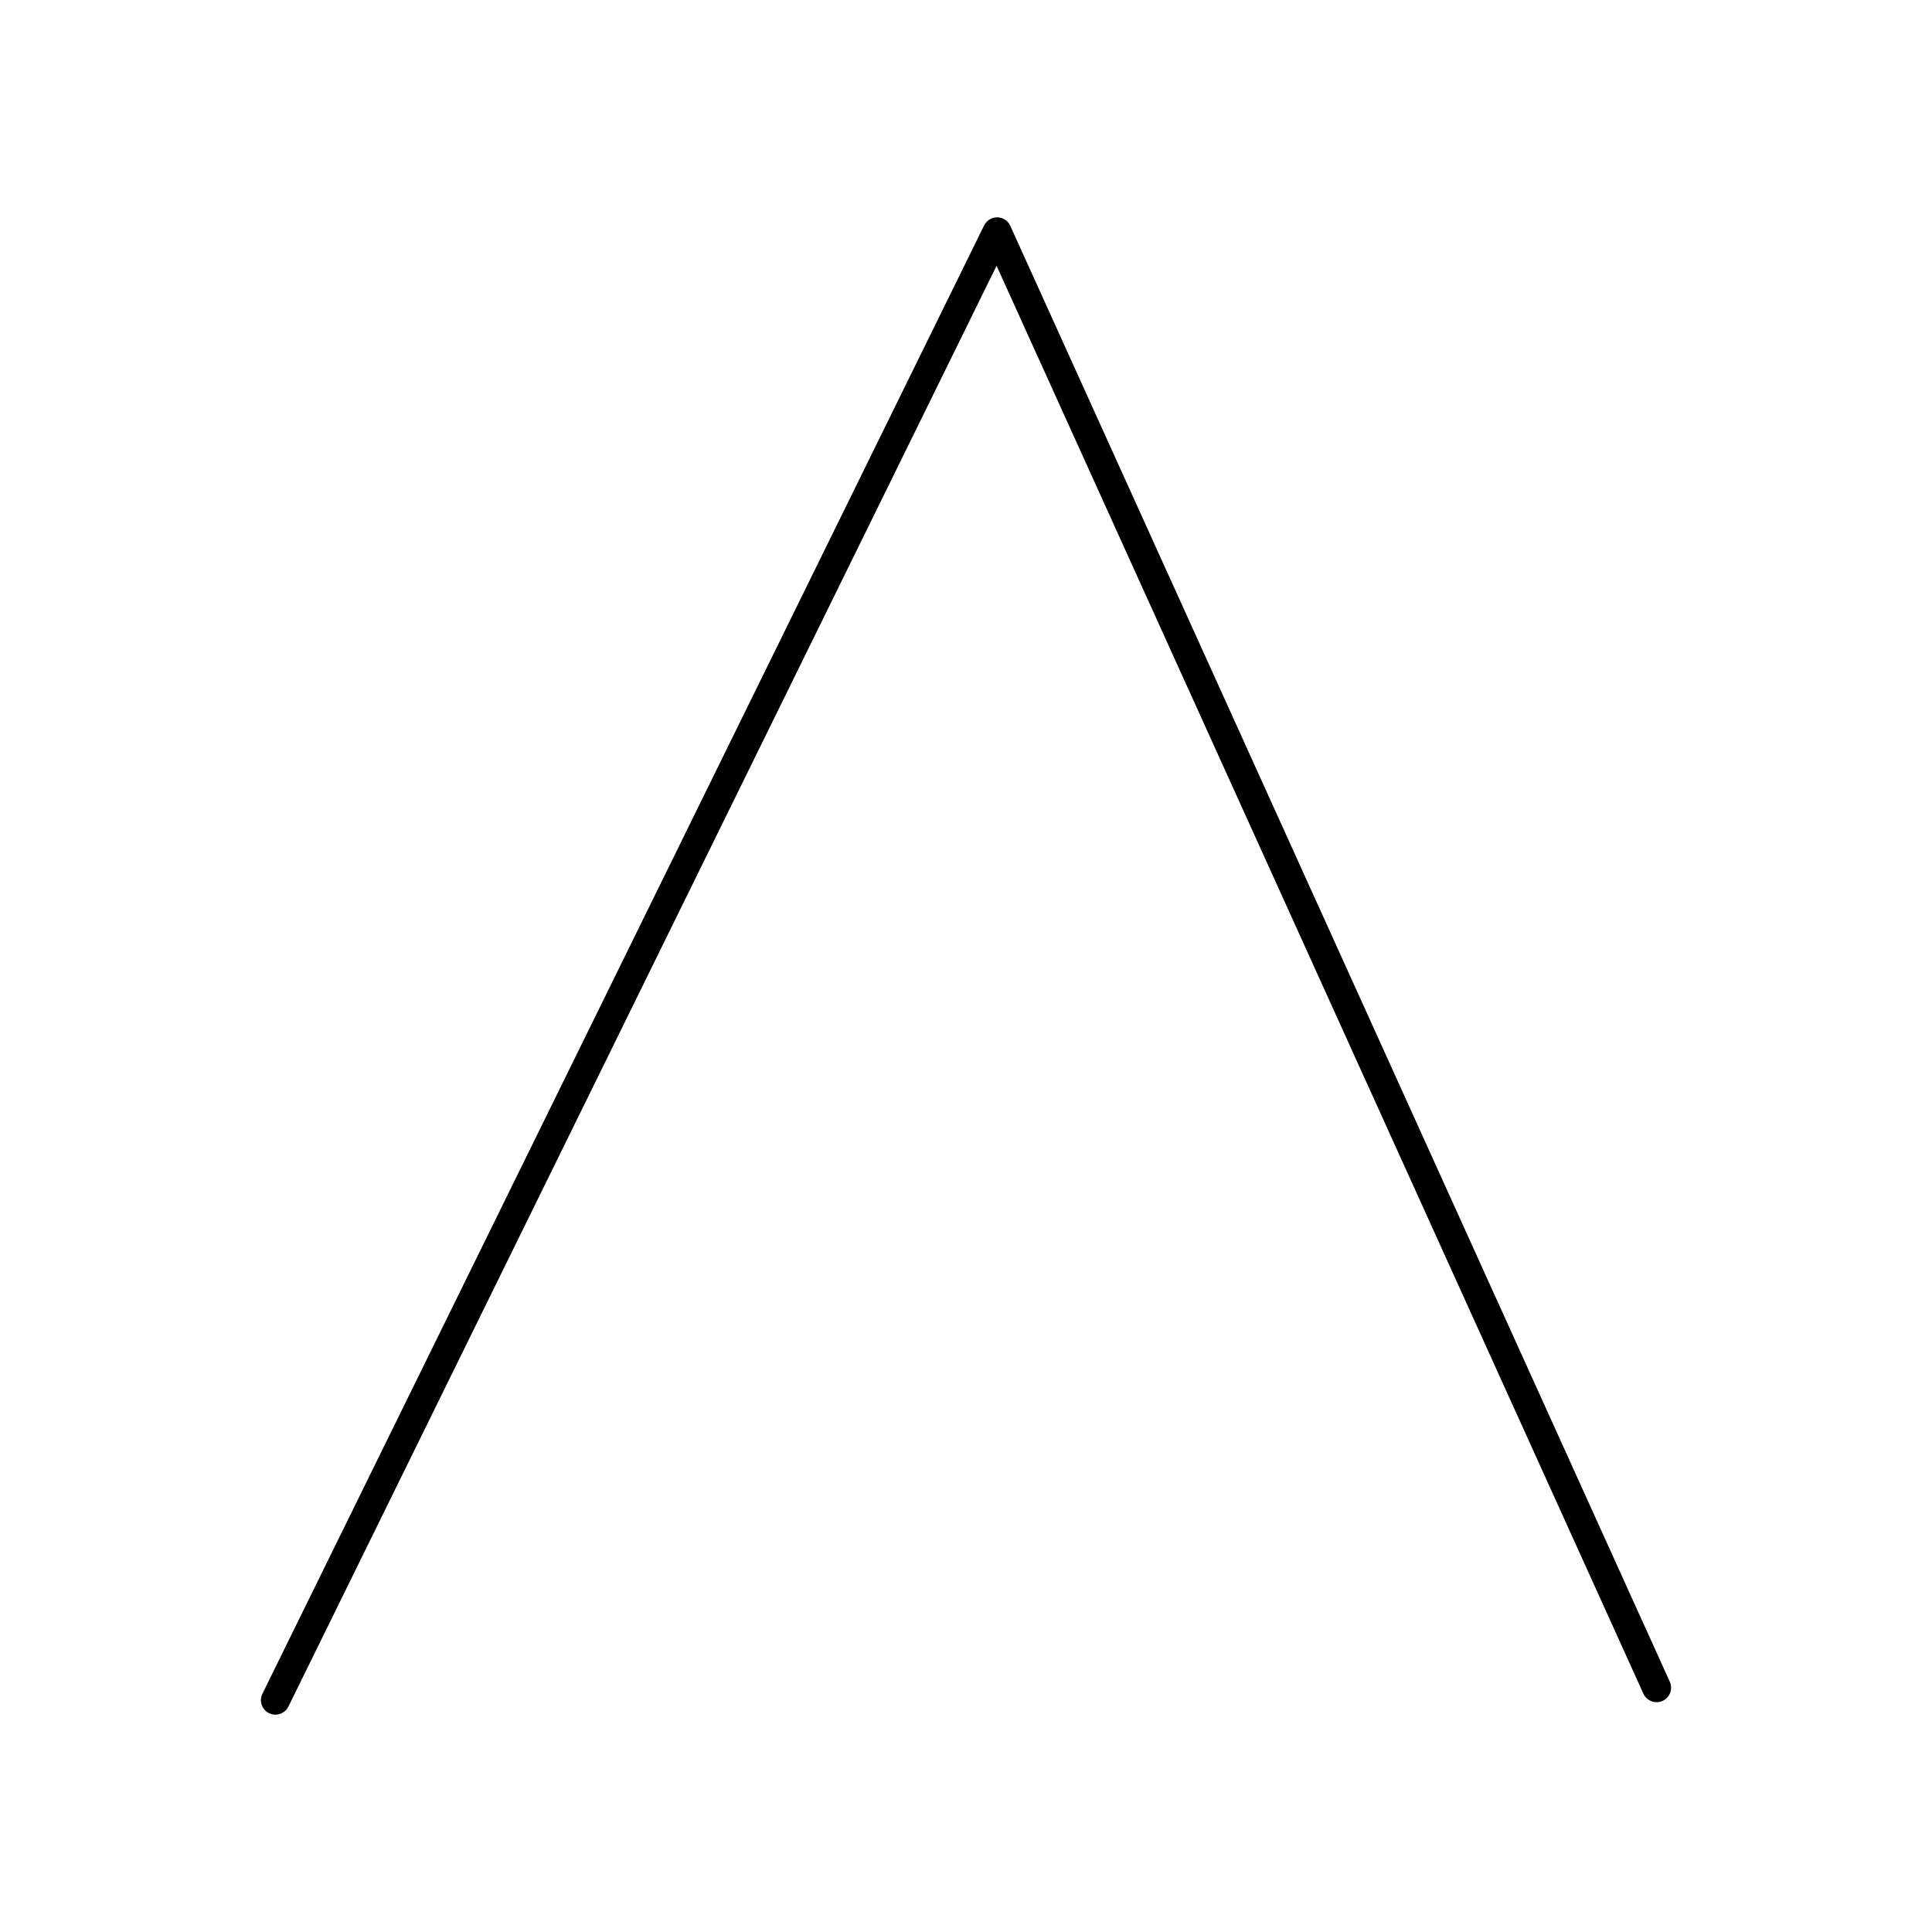
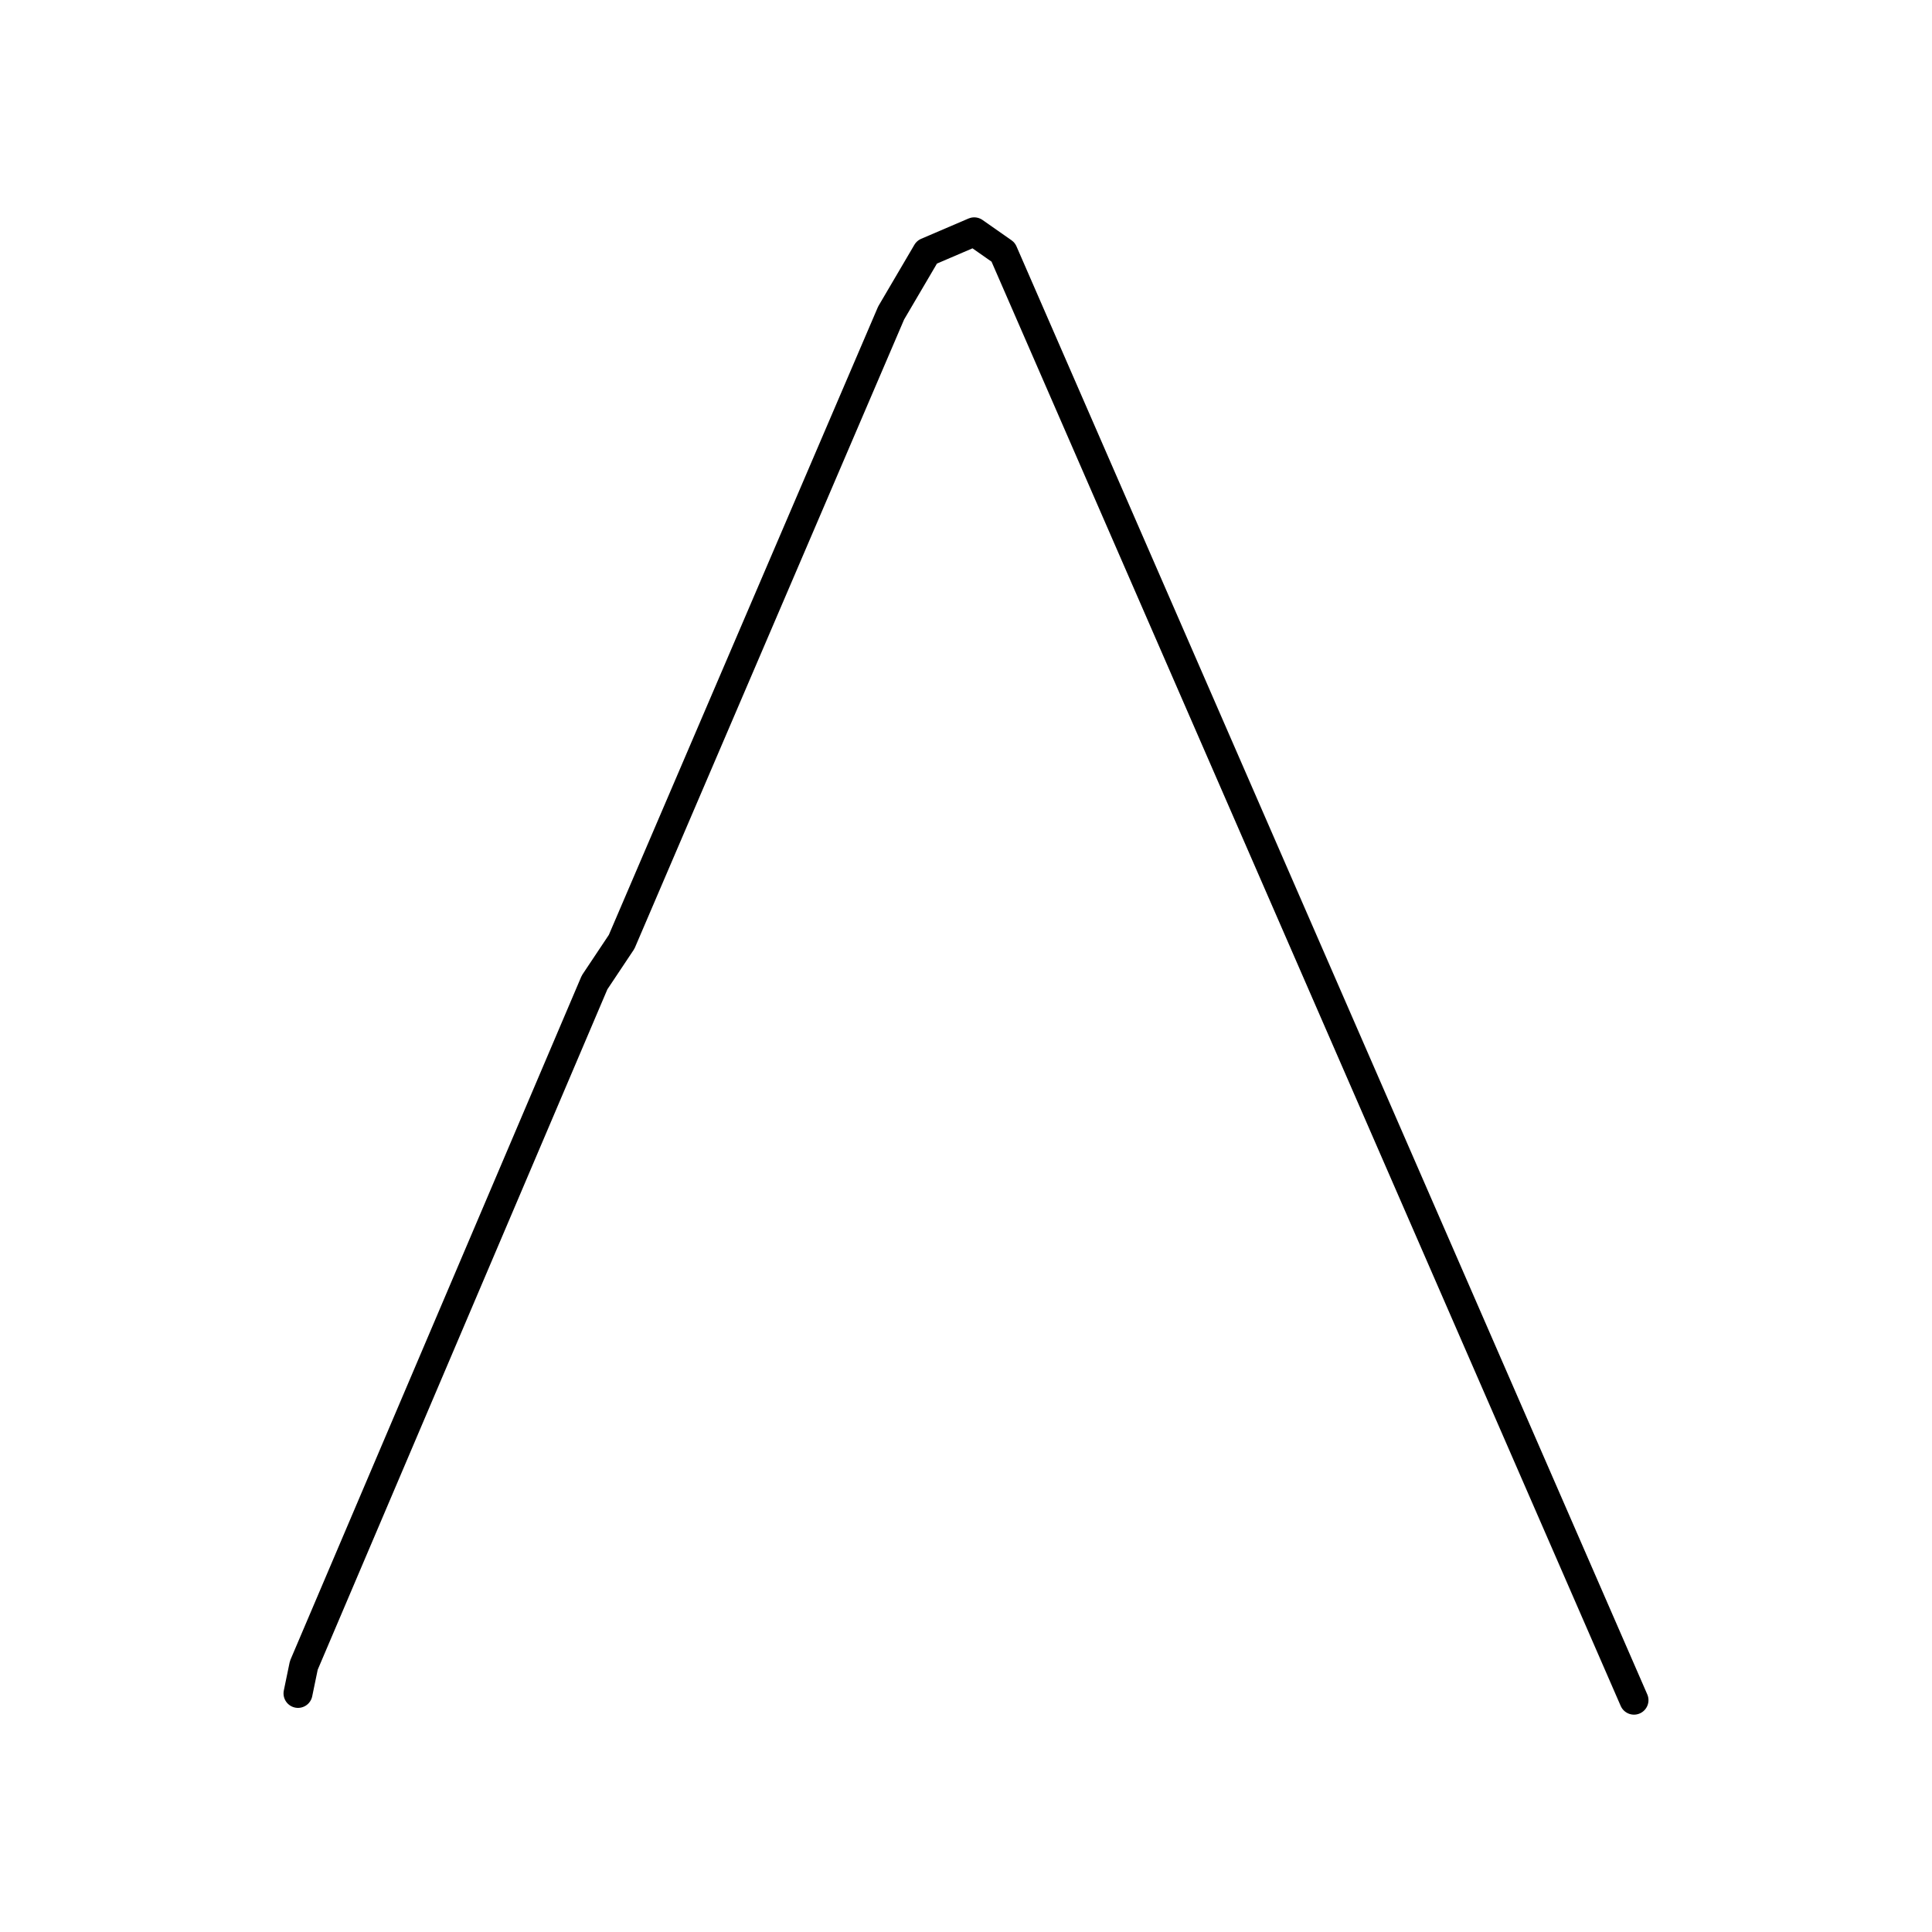
<svg xmlns="http://www.w3.org/2000/svg" viewBox="0 0 200 200">
-   <path d="M 28.51 176.00 L 103.22 24.00 L 171.49 174.71" fill="none" stroke="black" stroke-width="3" stroke-linecap="round" stroke-linejoin="round" />
+   <path d="M 30.85 175.30 L 31.45 172.40 L 61.55 101.70 L 64.35 97.50 L 92.25 32.40 L 95.95 26.10 L 100.85 24.00 L 103.85 26.10 L 169.15 176.00" fill="none" stroke="black" stroke-width="3" stroke-linecap="round" stroke-linejoin="round" />
</svg>
